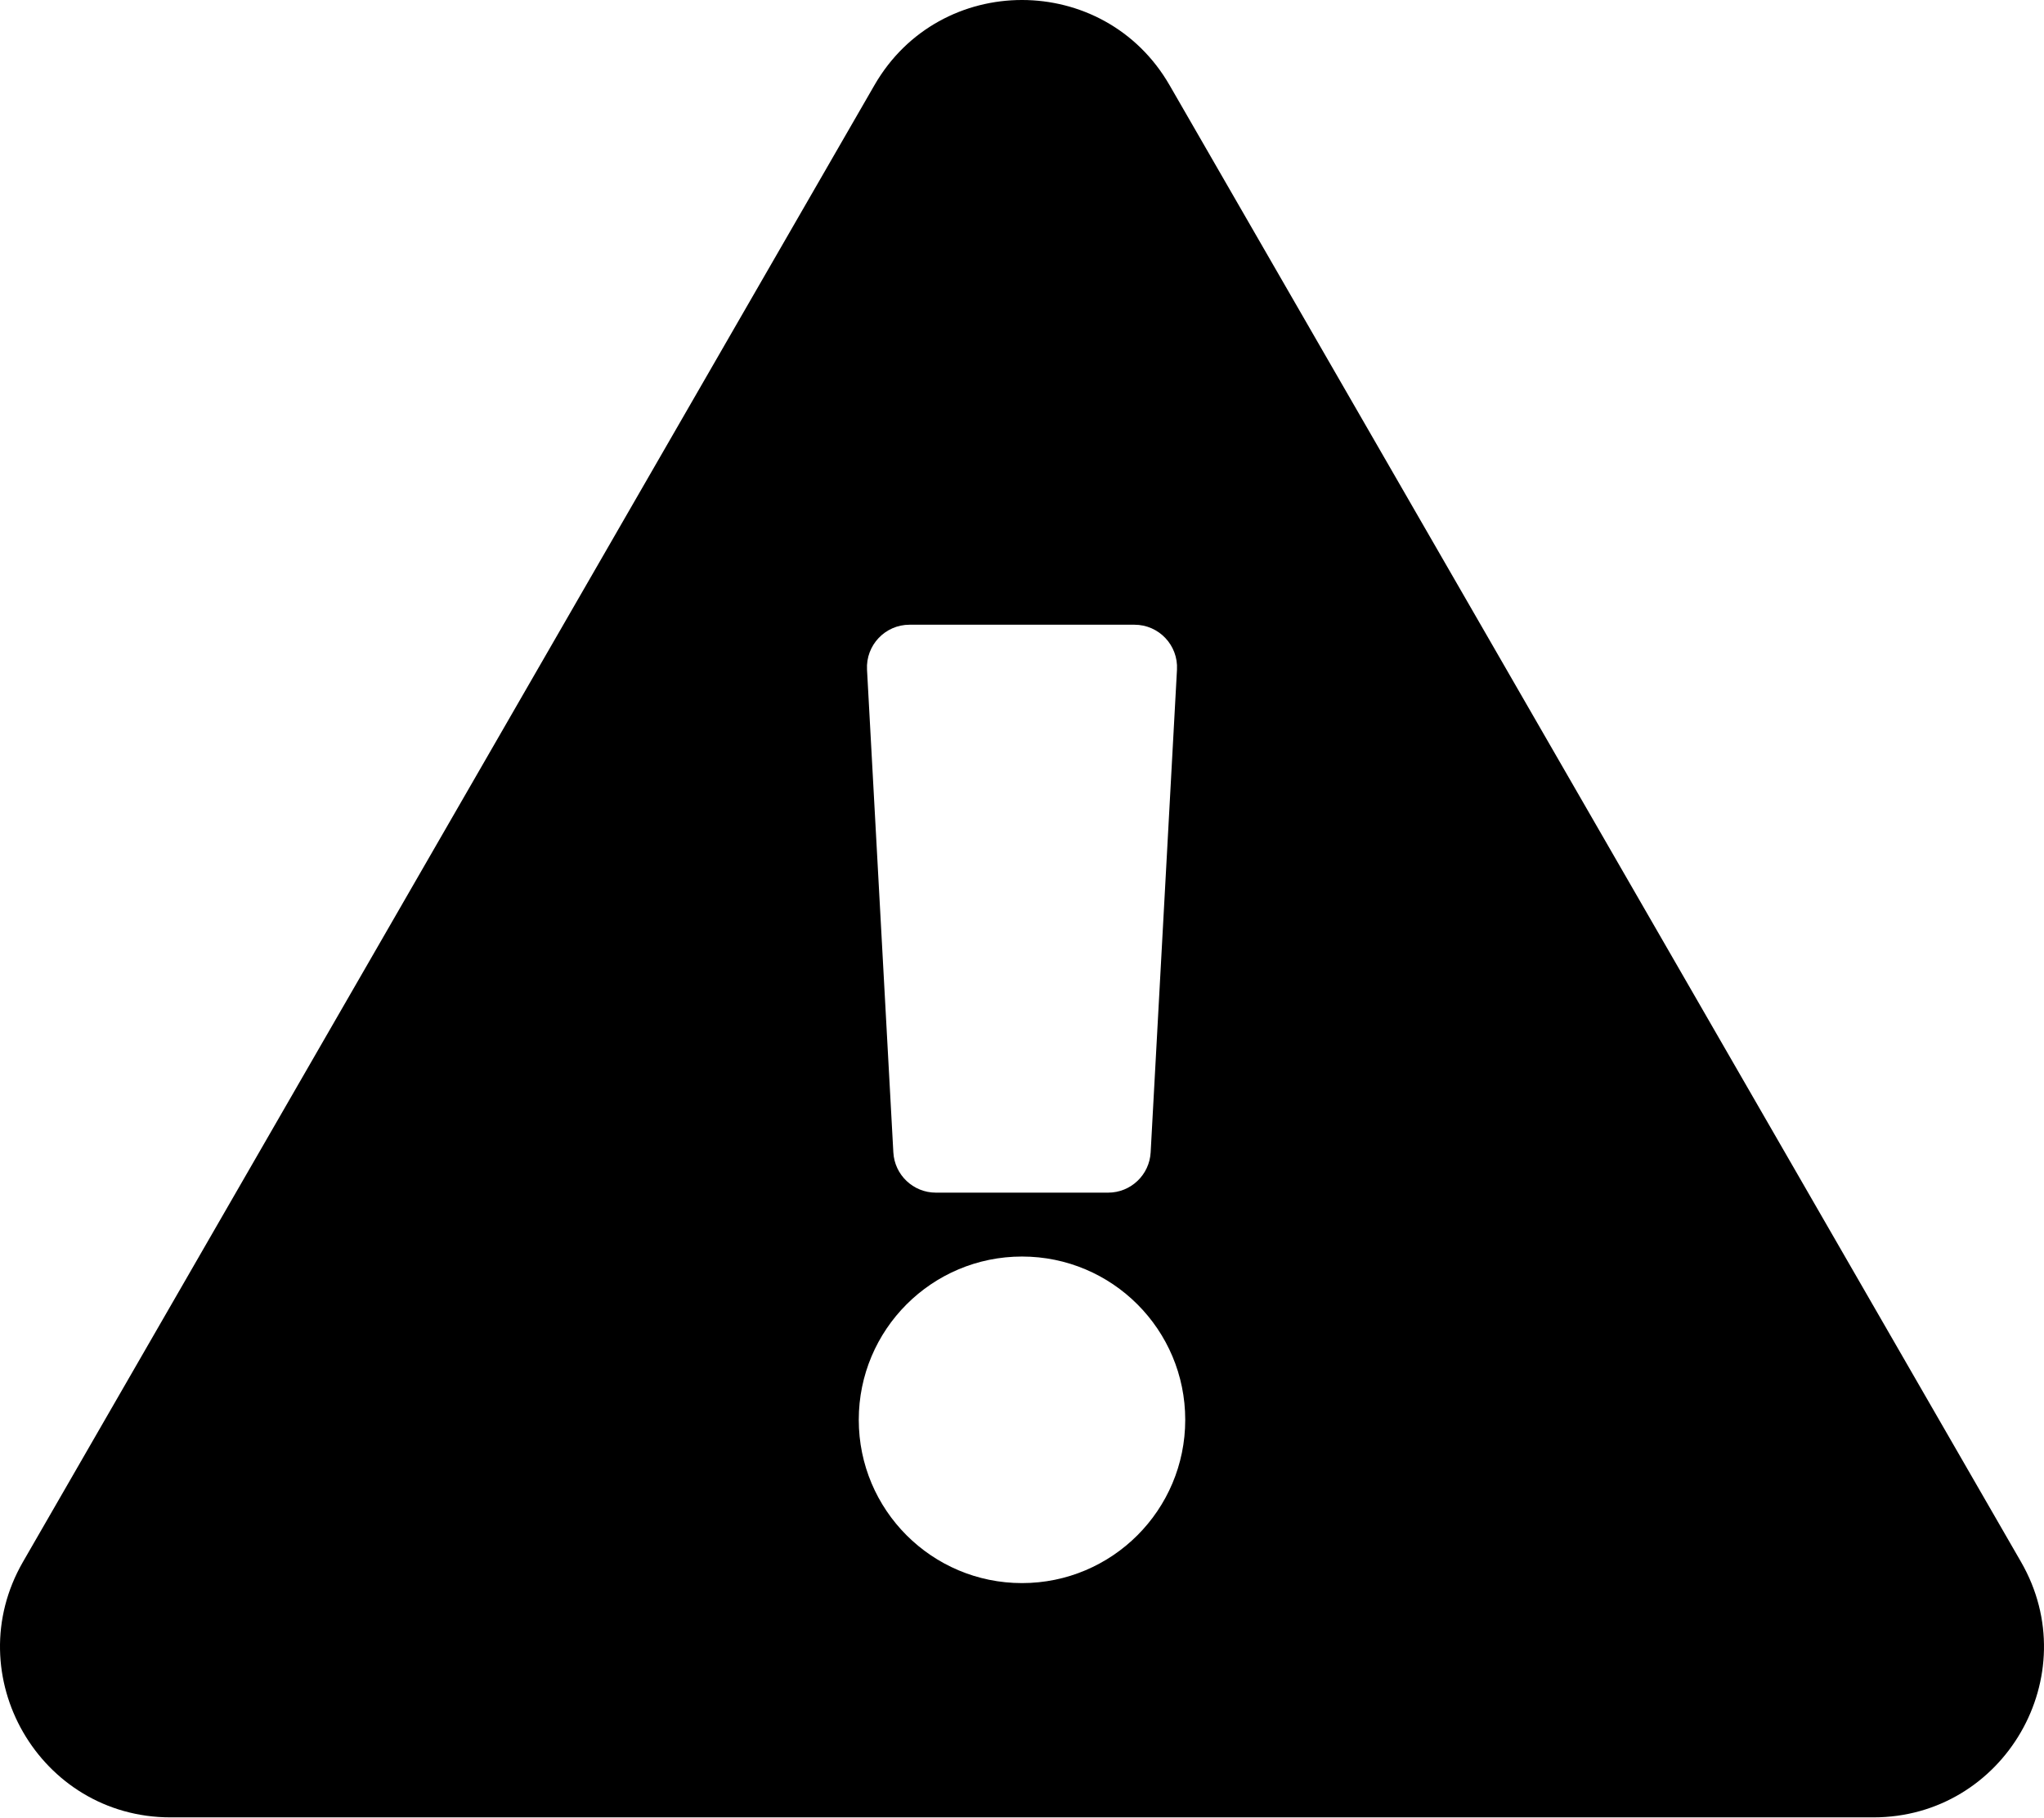
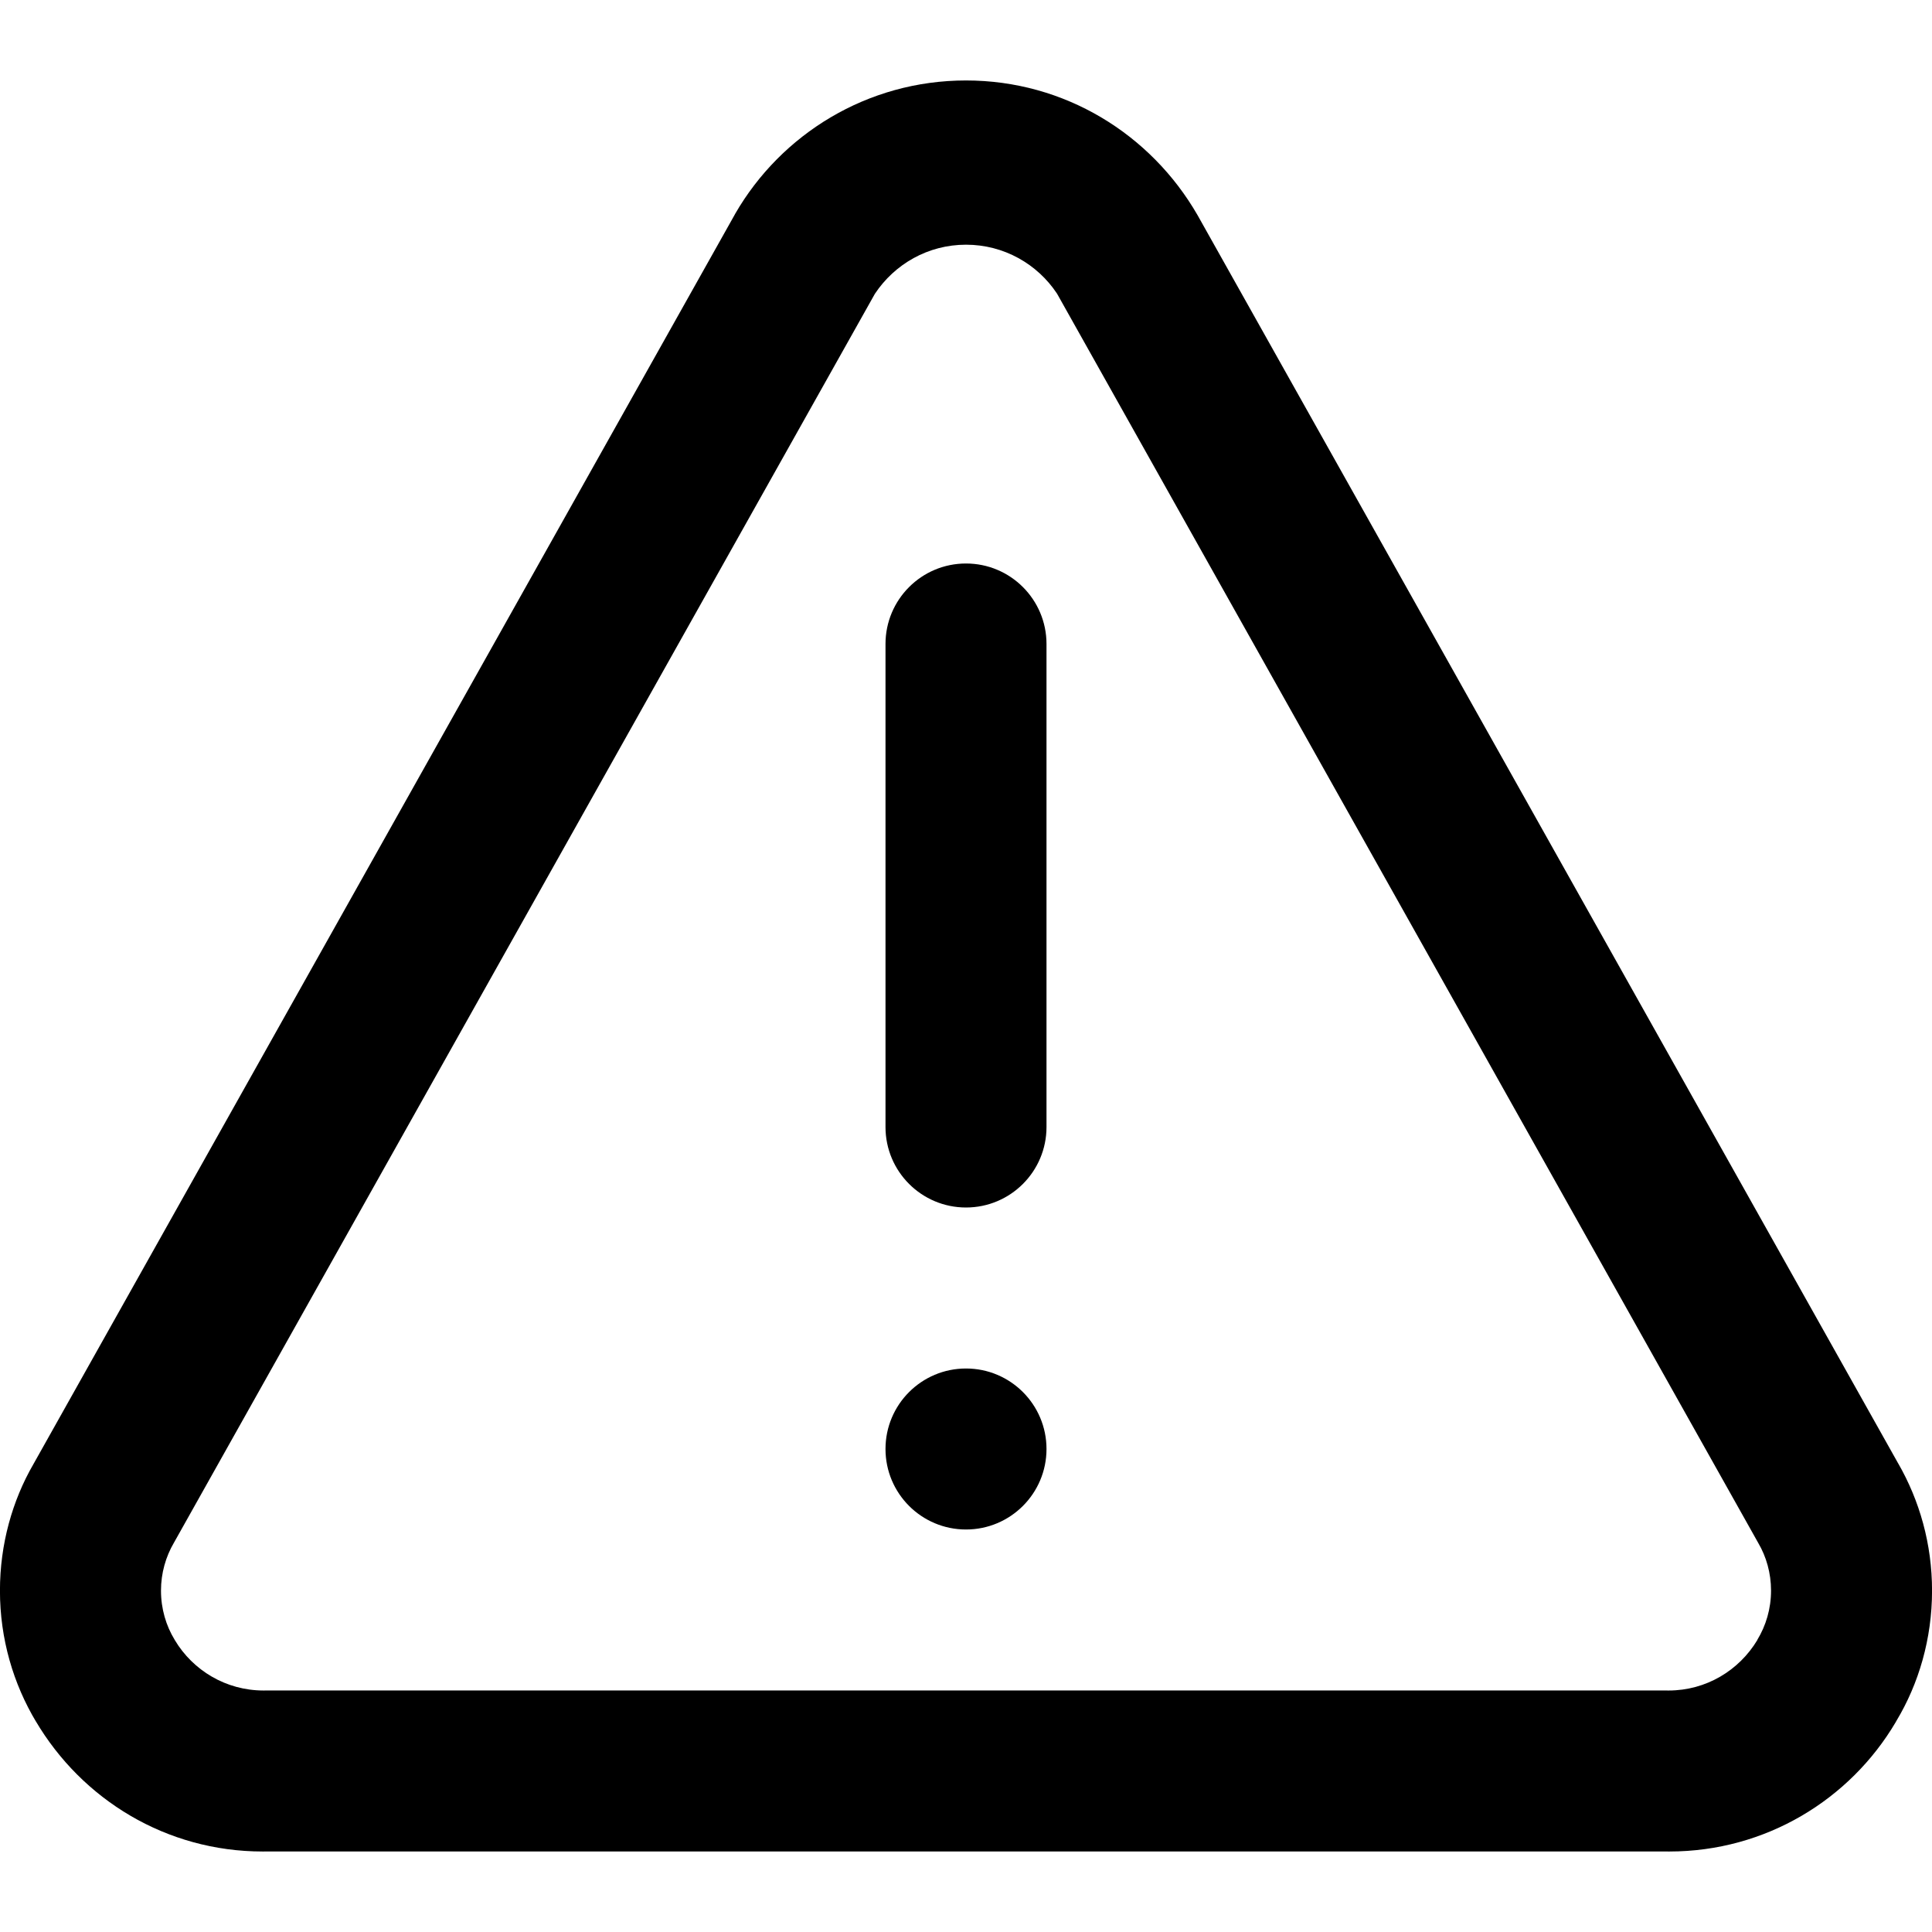
- <svg xmlns="http://www.w3.org/2000/svg" viewBox="0 0 576 512">
-   <path d="M569.517 440.013C587.975 472.007 564.806 512 527.94 512H48.054c-36.937 0-59.999-40.055-41.577-71.987L246.423 23.985c18.467-32.009 64.72-31.951 83.154 0l239.94 416.028zM288 354c-25.405 0-46 20.595-46 46s20.595 46 46 46 46-20.595 46-46-20.595-46-46-46zm-43.673-165.346l7.418 136c.347 6.364 5.609 11.346 11.982 11.346h48.546c6.373 0 11.635-4.982 11.982-11.346l7.418-136c.375-6.874-5.098-12.654-11.982-12.654h-63.383c-6.884 0-12.356 5.78-11.981 12.654z" />
+ <svg xmlns="http://www.w3.org/2000/svg" version="1.1" width="1024" height="1024" viewBox="0 0 1024 1024">
+   <g id="icomoon-ignore">
+ </g>
+   <path d="M634.709 114.005c-24.762-42.929-70.415-71.36-122.709-71.36s-97.947 28.431-122.346 70.679l-0.363 0.681-371.627 662.101c-11.125 19.248-17.69 42.34-17.69 66.965 0 25.492 7.035 49.342 19.269 69.712l-0.342-0.614c24.588 41.66 69.25 69.167 120.337 69.167 0.399 0 0.798-0.002 1.196-0.005h743.192c0.337 0.003 0.736 0.005 1.135 0.005 51.087 0 95.749-27.508 119.982-68.519l0.354-0.648c11.892-19.757 18.927-43.606 18.927-69.099 0-24.625-6.564-47.717-18.039-67.622l0.349 0.656zM931.456 869.205c-9.714 16.157-27.151 26.8-47.073 26.8-0.266 0-0.531-0.002-0.796-0.006h-743.213c-0.202 0.003-0.442 0.004-0.681 0.004-19.975 0-37.45-10.698-47.010-26.677l-0.138-0.249c-4.533-7.418-7.218-16.395-7.218-25.998 0-9.278 2.506-17.972 6.877-25.44l-0.129 0.238 371.627-662.144c10.492-15.78 28.197-26.039 48.299-26.039s37.807 10.259 48.166 25.826l0.133 0.212 371.627 662.101c4.25 7.235 6.761 15.936 6.761 25.223 0 9.612-2.689 18.596-7.356 26.241l0.126-0.222zM512 298.667c-23.564 0-42.667 19.103-42.667 42.667v0 256c0 23.564 19.103 42.667 42.667 42.667s42.667-19.103 42.667-42.667v0-256c0-23.564-19.103-42.667-42.667-42.667v0zM554.667 768c0 23.564-19.103 42.667-42.667 42.667s-42.667-19.103-42.667-42.667c0-23.564 19.103-42.667 42.667-42.667s42.667 19.103 42.667 42.667z" />
</svg>
